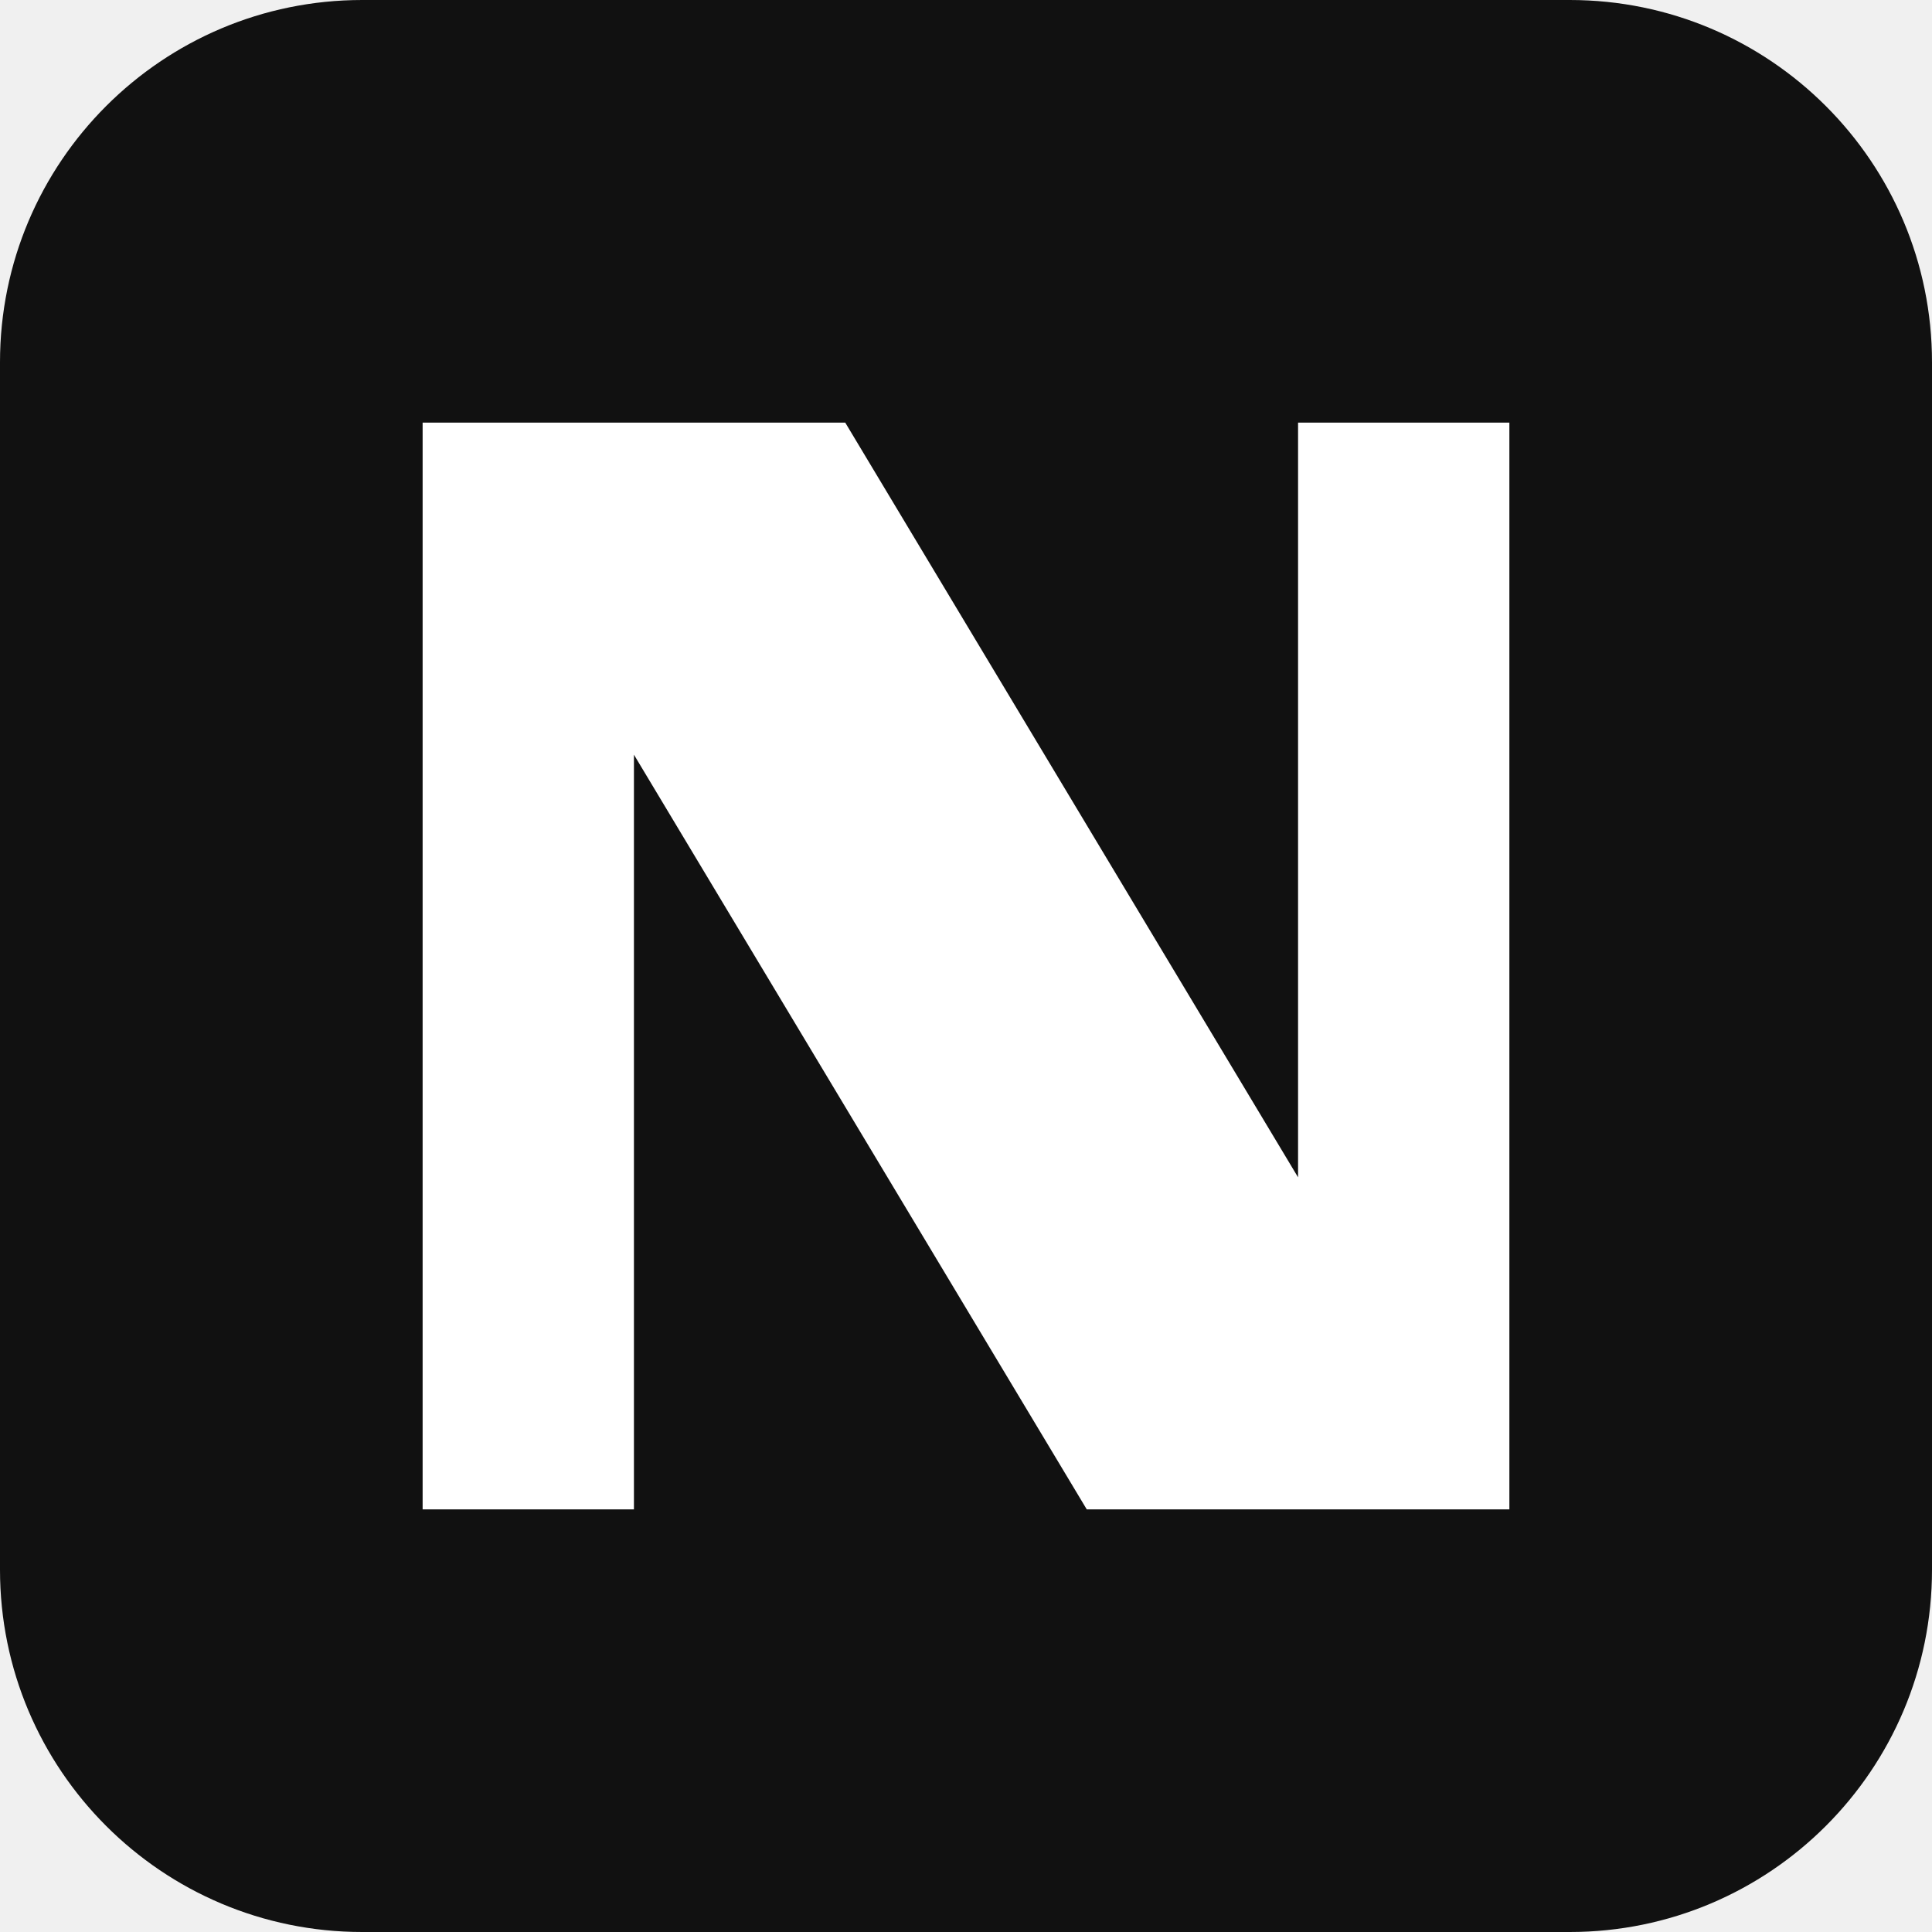
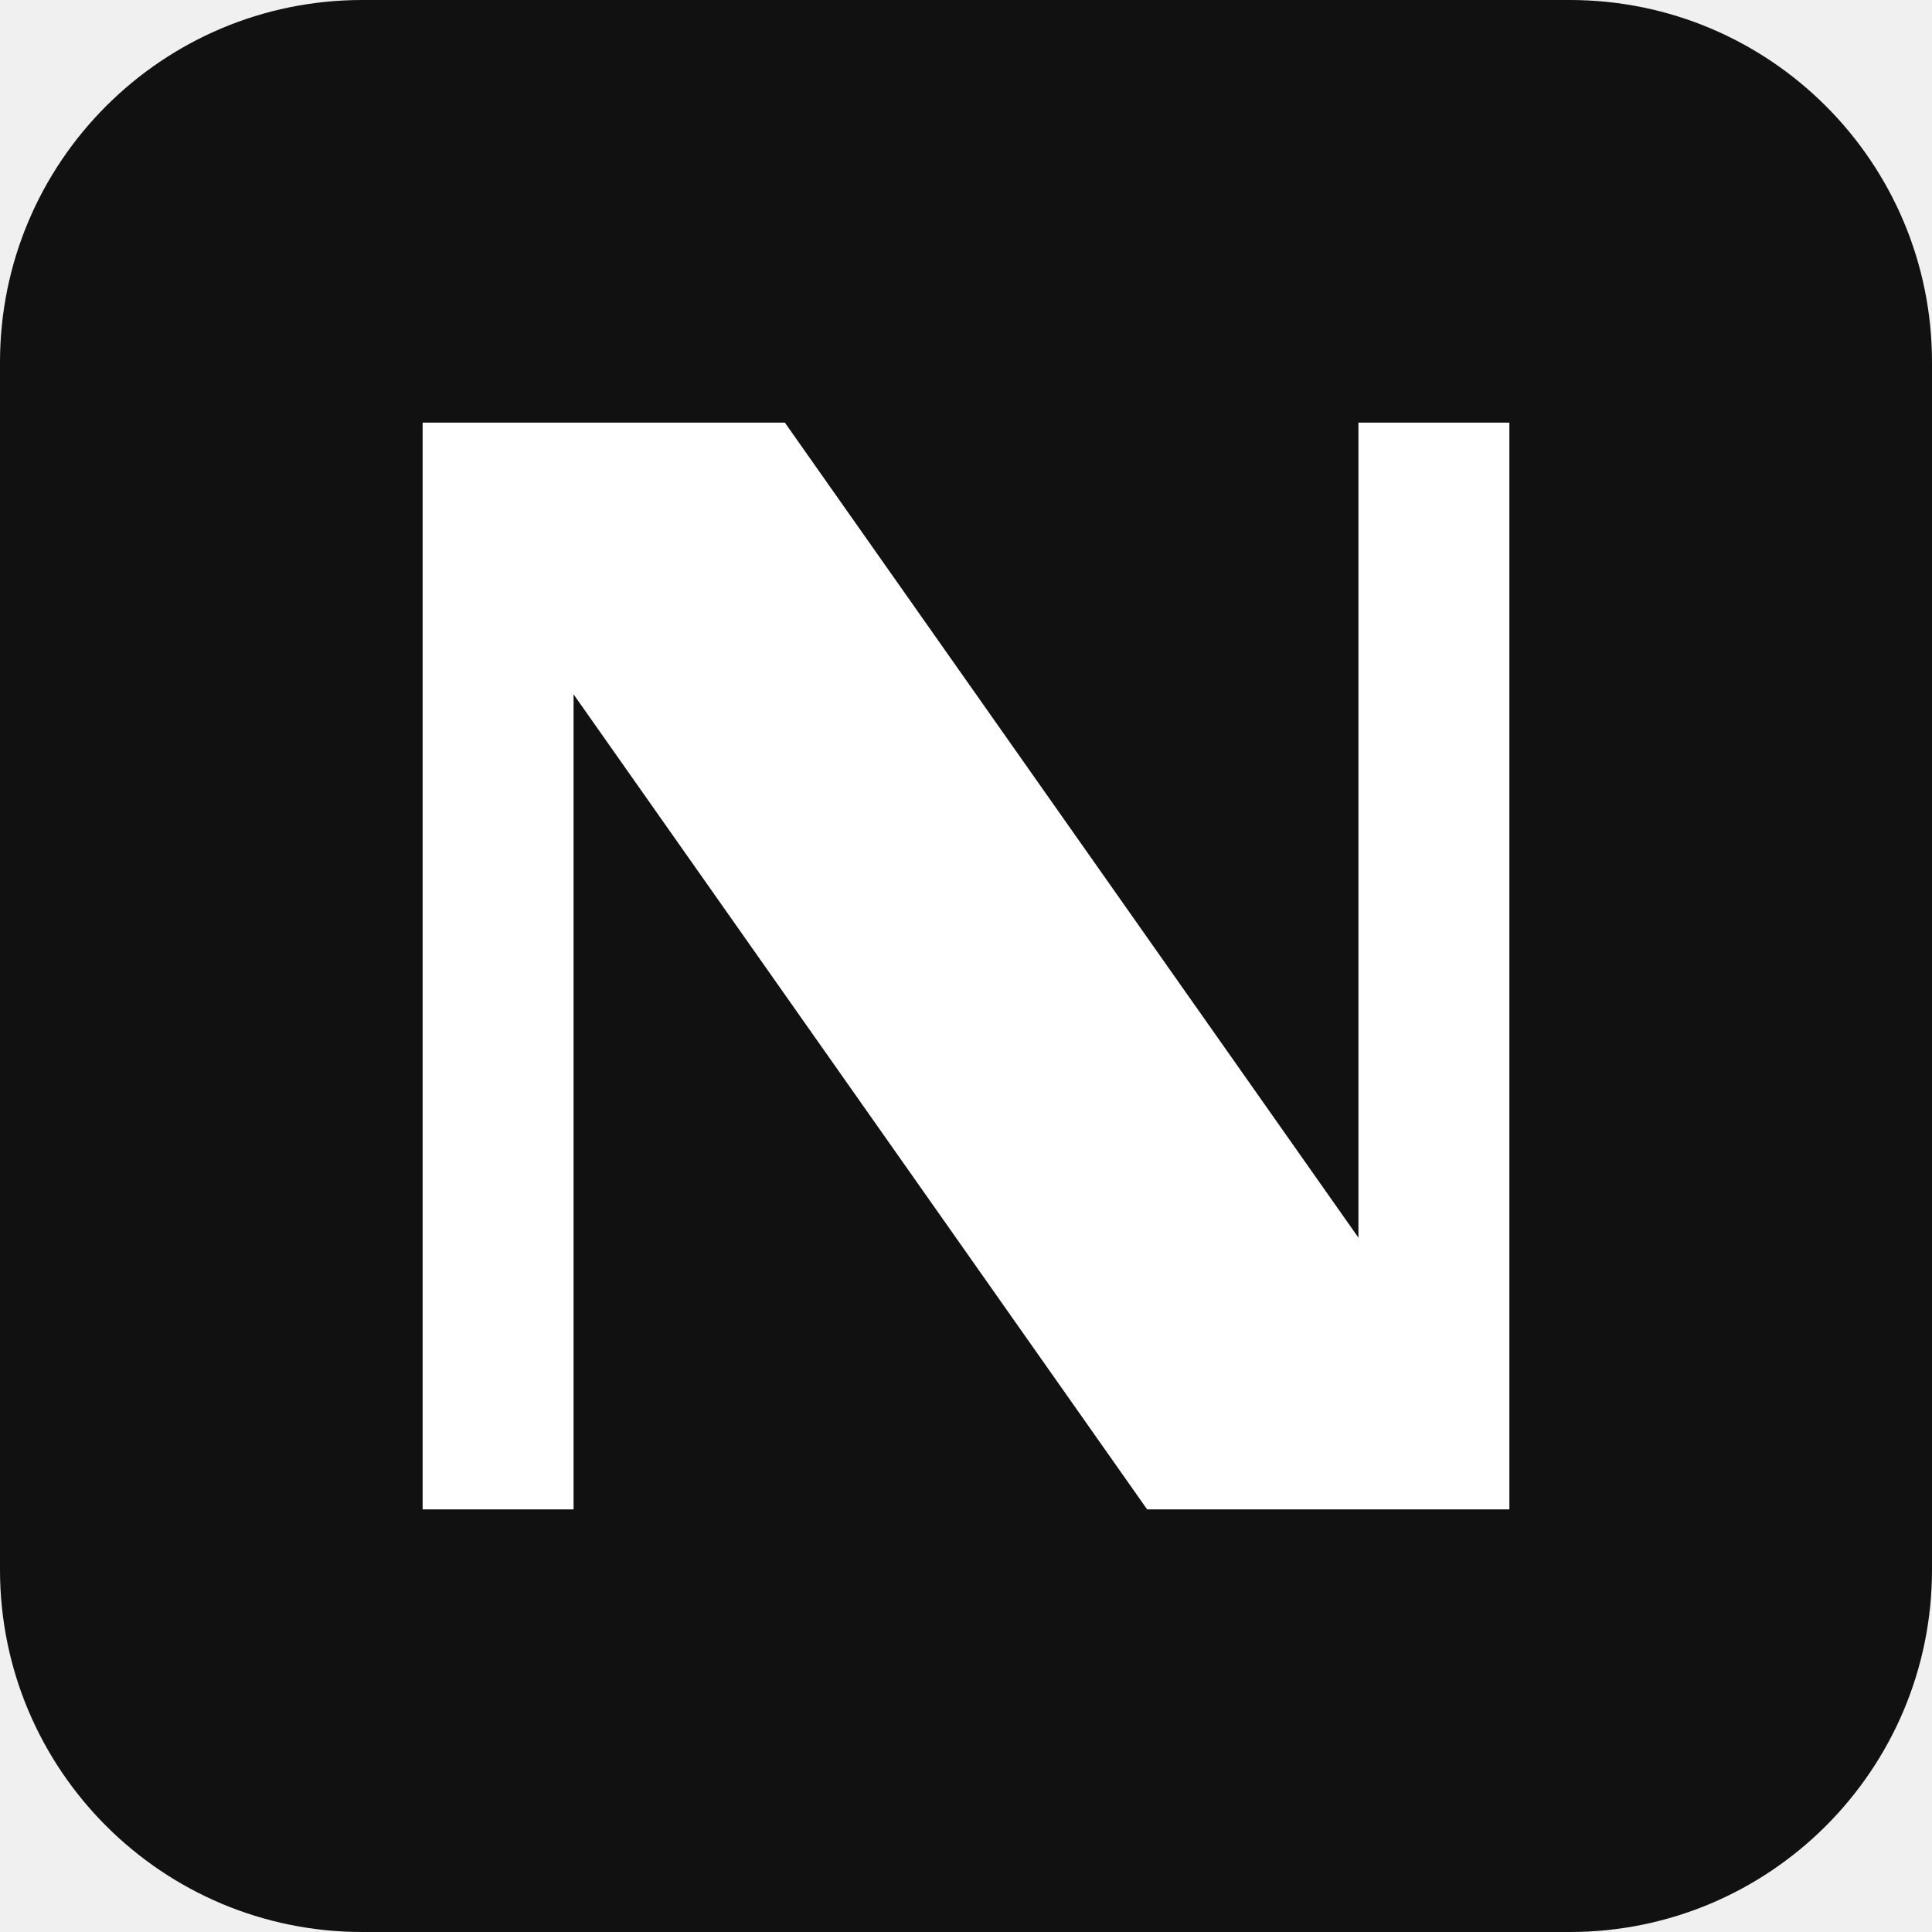
<svg xmlns="http://www.w3.org/2000/svg" viewBox="0 0 32 32">
  <rect width="32" height="32" rx="6" fill="#111111" />
-   <path d="M7 7 L7 25 L10.5 25 L10.5 12.5 L18 25 L25 25 L25 7 L21.5 7 L21.5 19.5 L14 7 Z" fill="white" />
+   <path d="M7 7 L7 25 L9.5 25 L9.5 11.5 L19 25 L25 25 L25 7 L22.5 7 L22.5 20.5 L13 7 Z" fill="white" />
</svg>
